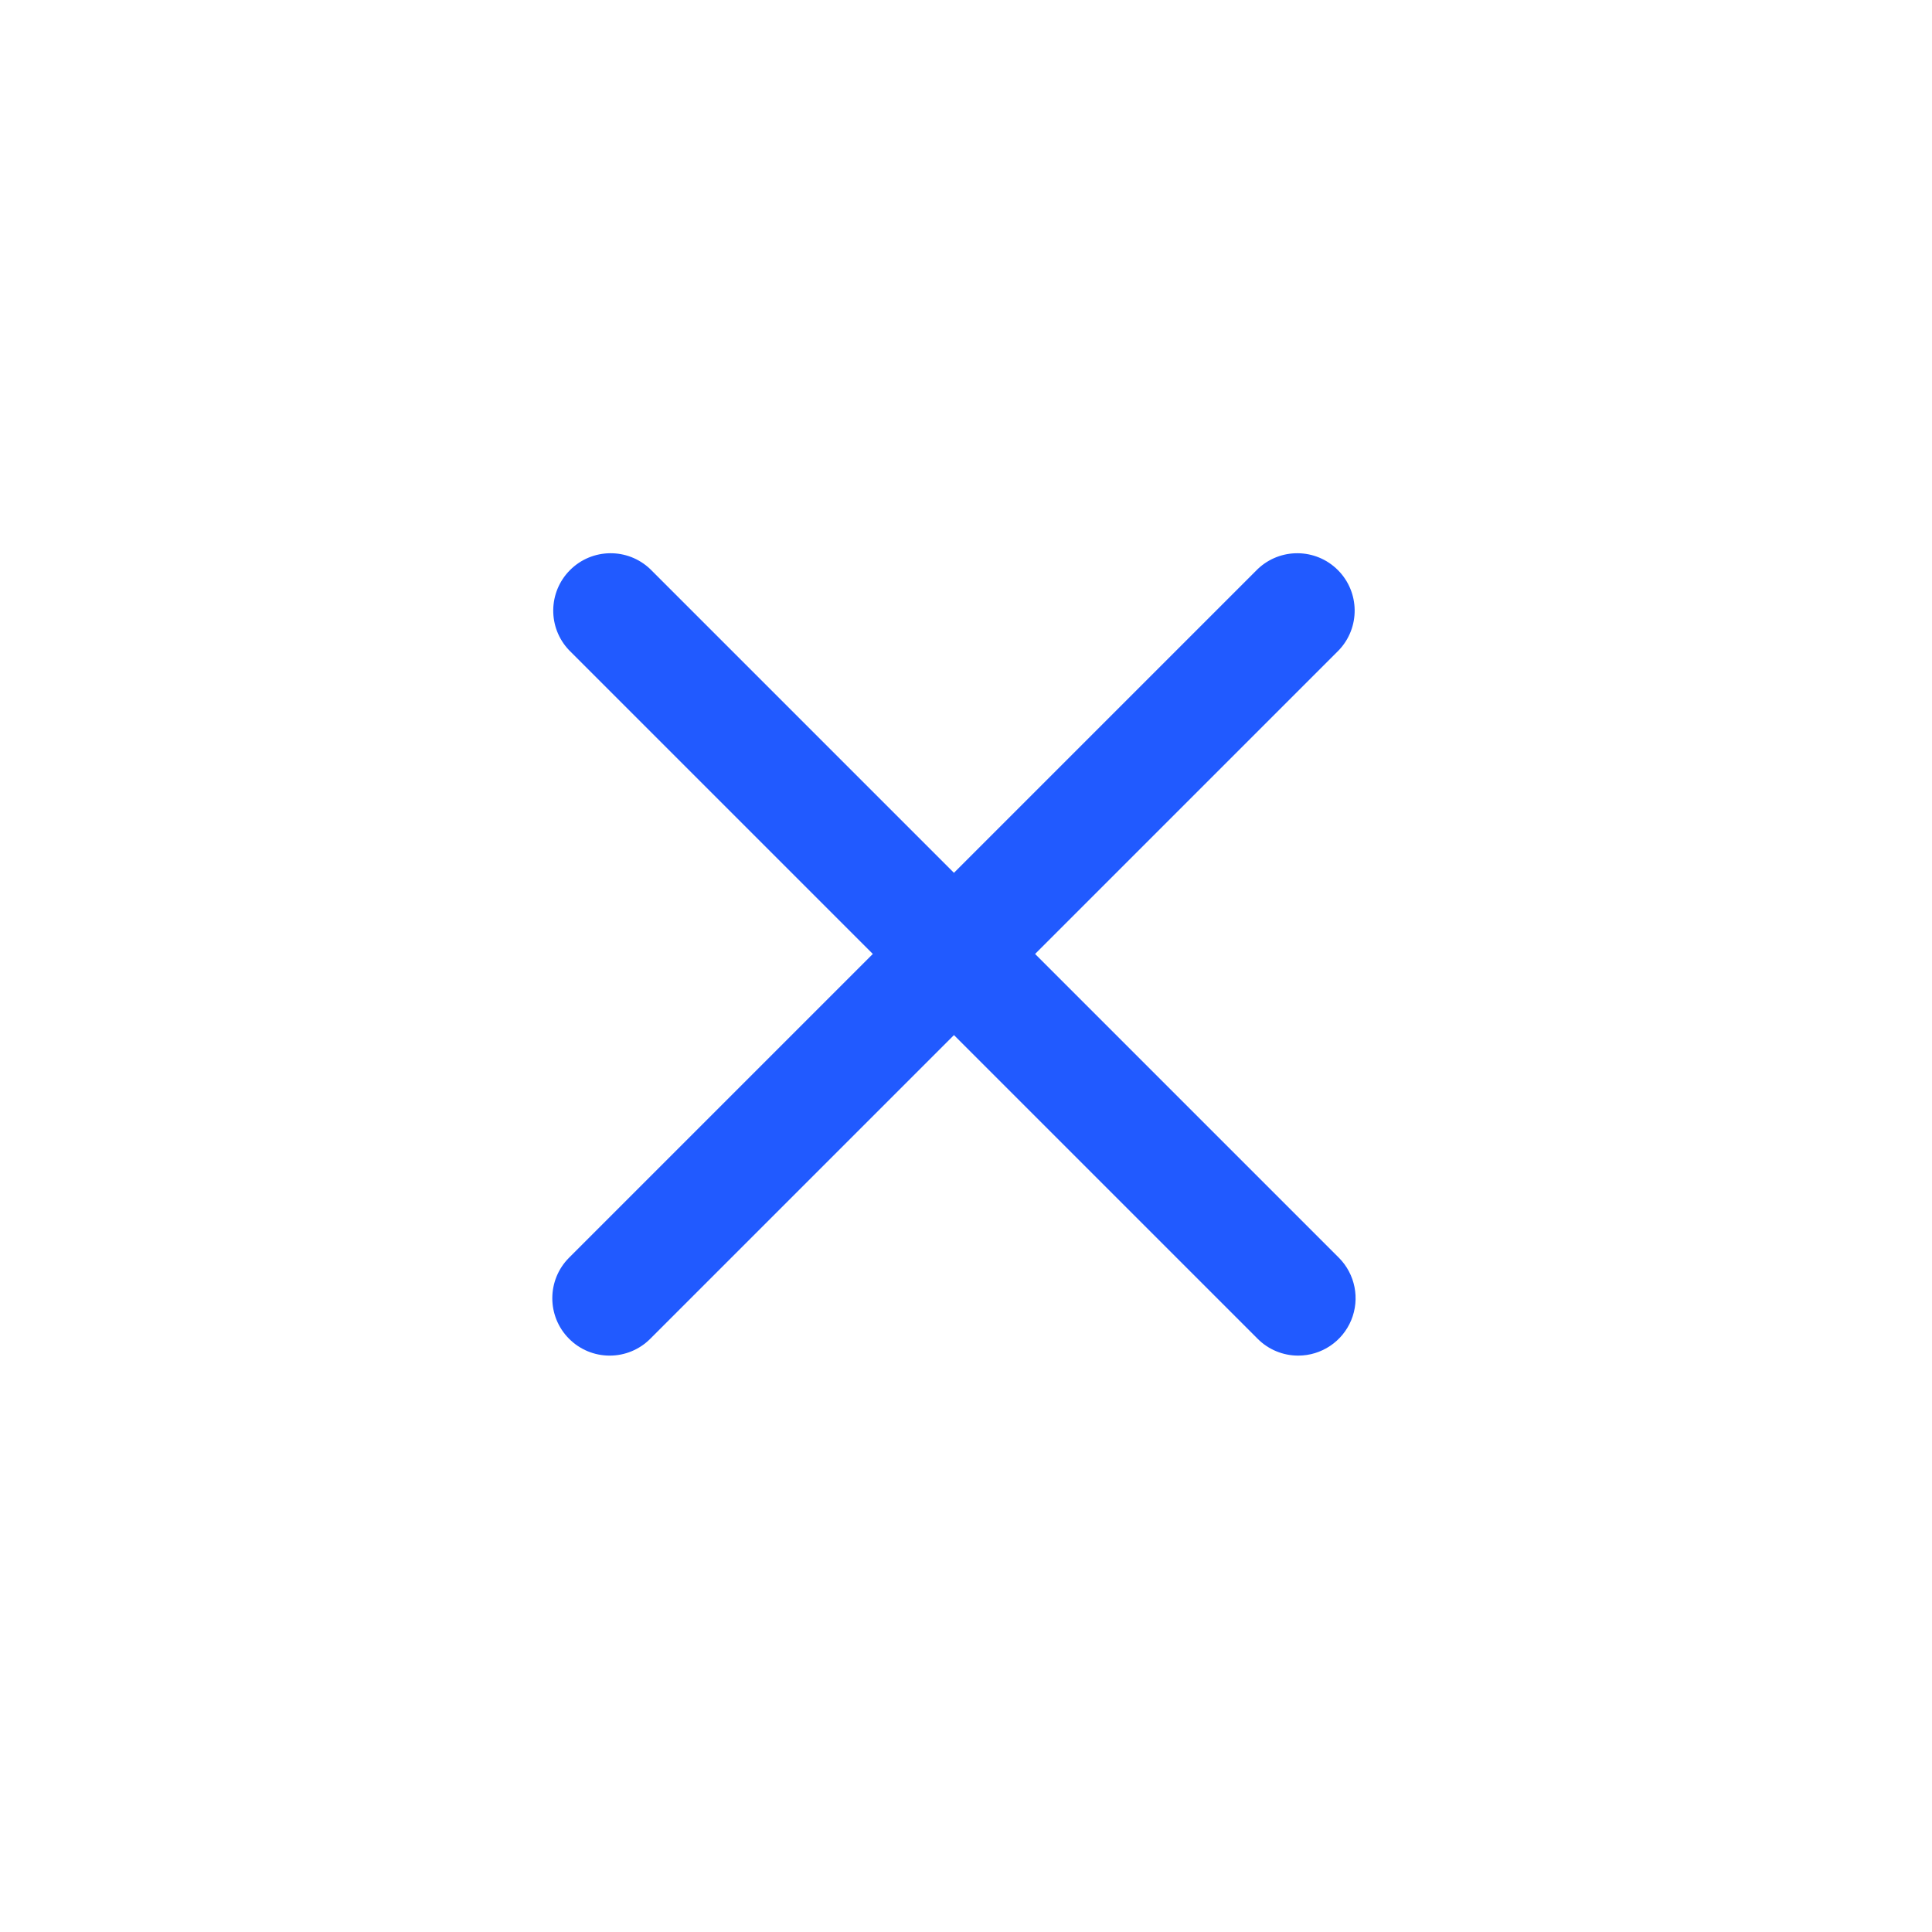
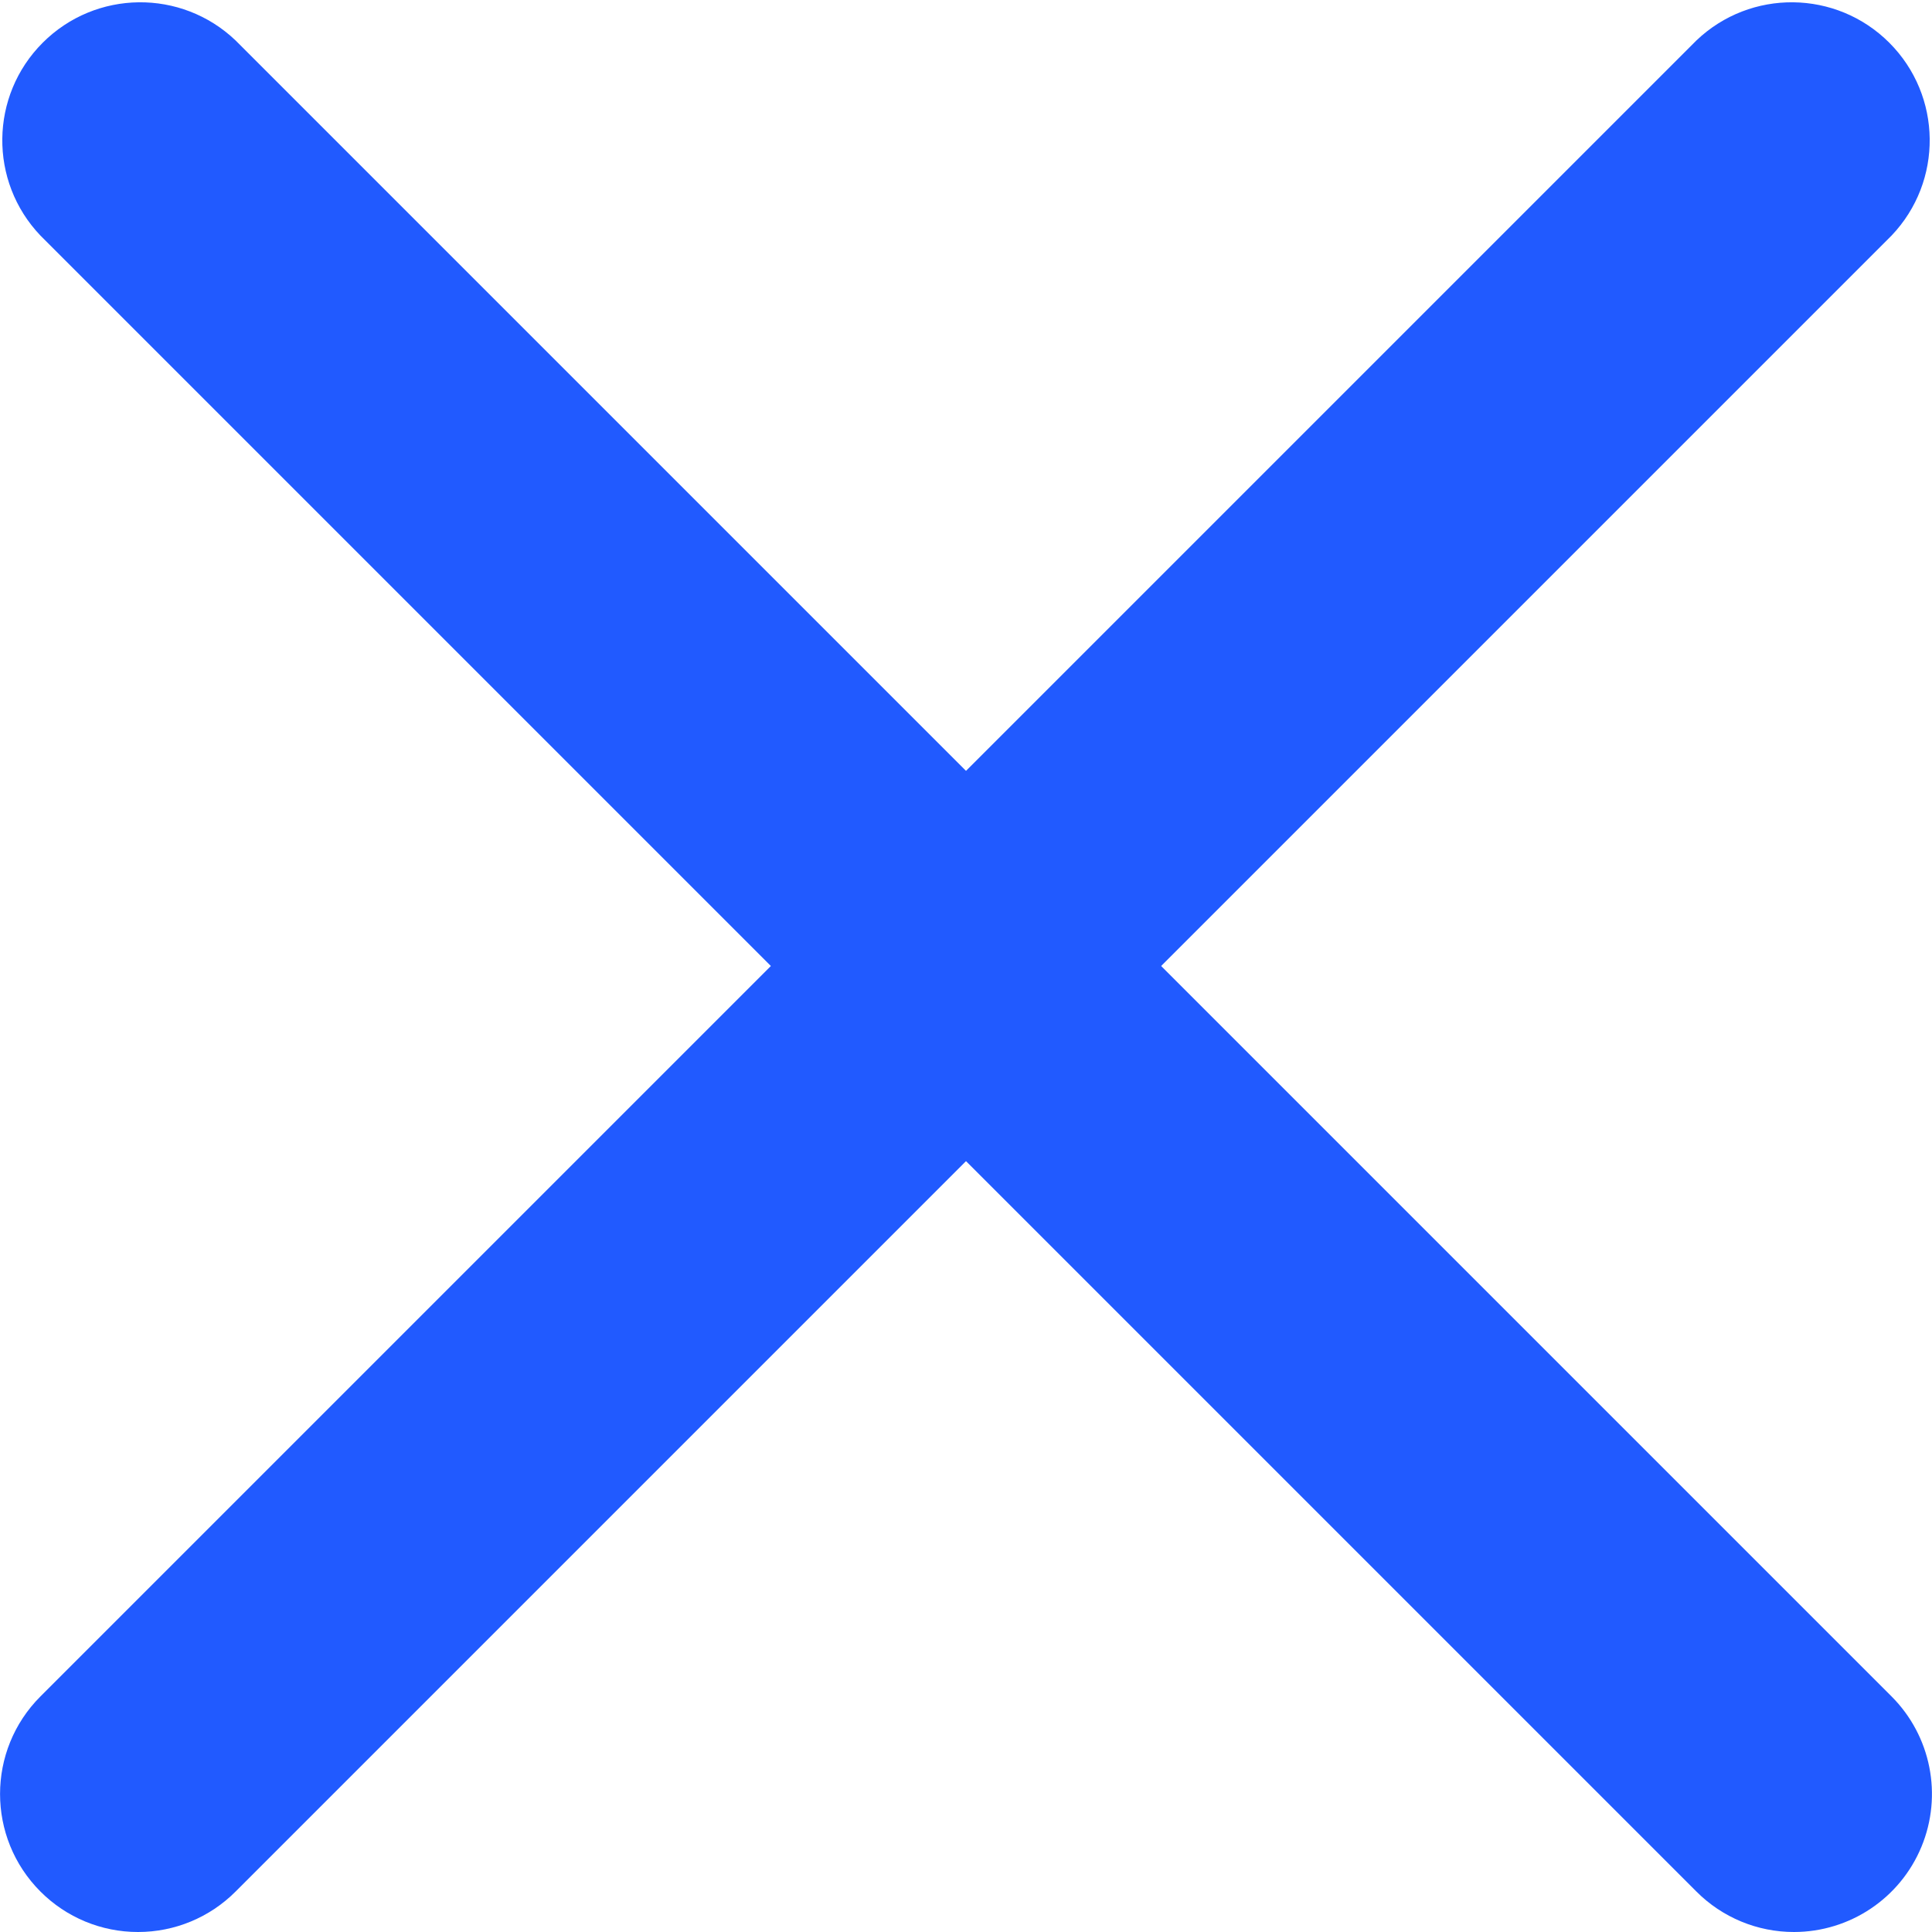
- <svg xmlns="http://www.w3.org/2000/svg" width="38.48" height="38.48" viewBox="0 0 38.48 38.48">
-   <defs>
-     <style>
-             .cls-2{fill:#215aff}
-         </style>
-   </defs>
-   <g id="icon-close" transform="translate(-60 -291)">
-     <rect id="Retângulo_447" data-name="Retângulo 447" width="38.48" height="38.48" rx="19" transform="translate(60 291)" style="fill:transparent" />
-     <g id="icon-close-2" data-name="icon-close" transform="translate(66 297)">
-       <path id="Linha_115" data-name="Linha 115" class="cls-2" d="M.143 15a1.139 1.139 0 0 1-.808-.335 1.143 1.143 0 0 1 0-1.616L13.049-.665A1.143 1.143 0 0 1 14.665.951L.951 14.665A1.139 1.139 0 0 1 .143 15z" transform="translate(6 6)" />
-       <path id="Linha_116" data-name="Linha 116" class="cls-2" d="M13.857 15a1.139 1.139 0 0 1-.808-.335L-.665.951A1.143 1.143 0 0 1 .951-.665l13.714 13.714A1.143 1.143 0 0 1 13.857 15z" transform="translate(6 6)" />
-     </g>
-   </g>
+ <svg xmlns="http://www.w3.org/2000/svg" width="16" height="16" viewBox="0 0 16 16">
+   <path data-name="Linha 115" d="M.143 15a1.139 1.139 0 0 1-.808-.335 1.143 1.143 0 0 1 0-1.616L13.049-.665A1.143 1.143 0 0 1 14.665.951L.951 14.665A1.139 1.139 0 0 1 .143 15z" transform="translate(1 1)" style="fill:#215aff" />
+   <path data-name="Linha 116" d="M13.857 15a1.139 1.139 0 0 1-.808-.335L-.665.951A1.143 1.143 0 0 1 .951-.665l13.714 13.714A1.143 1.143 0 0 1 13.857 15z" transform="translate(1 1)" style="fill:#215aff" />
</svg>
